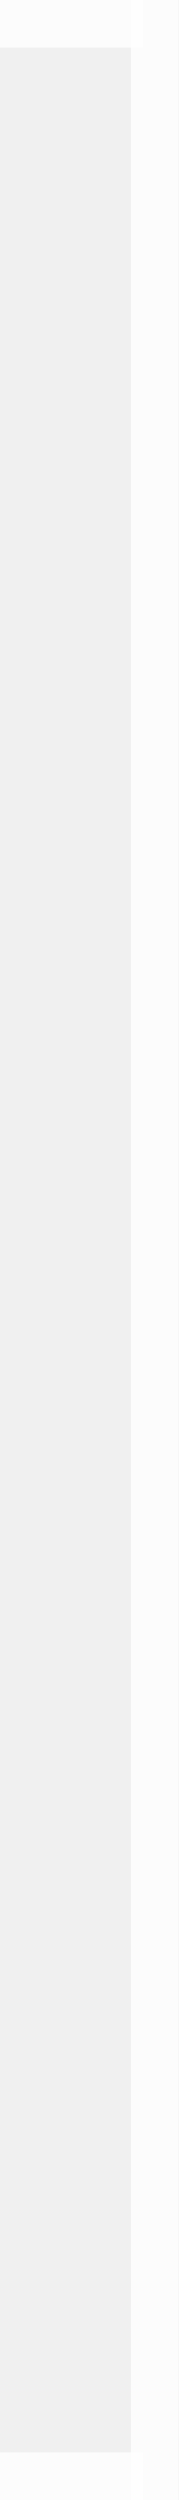
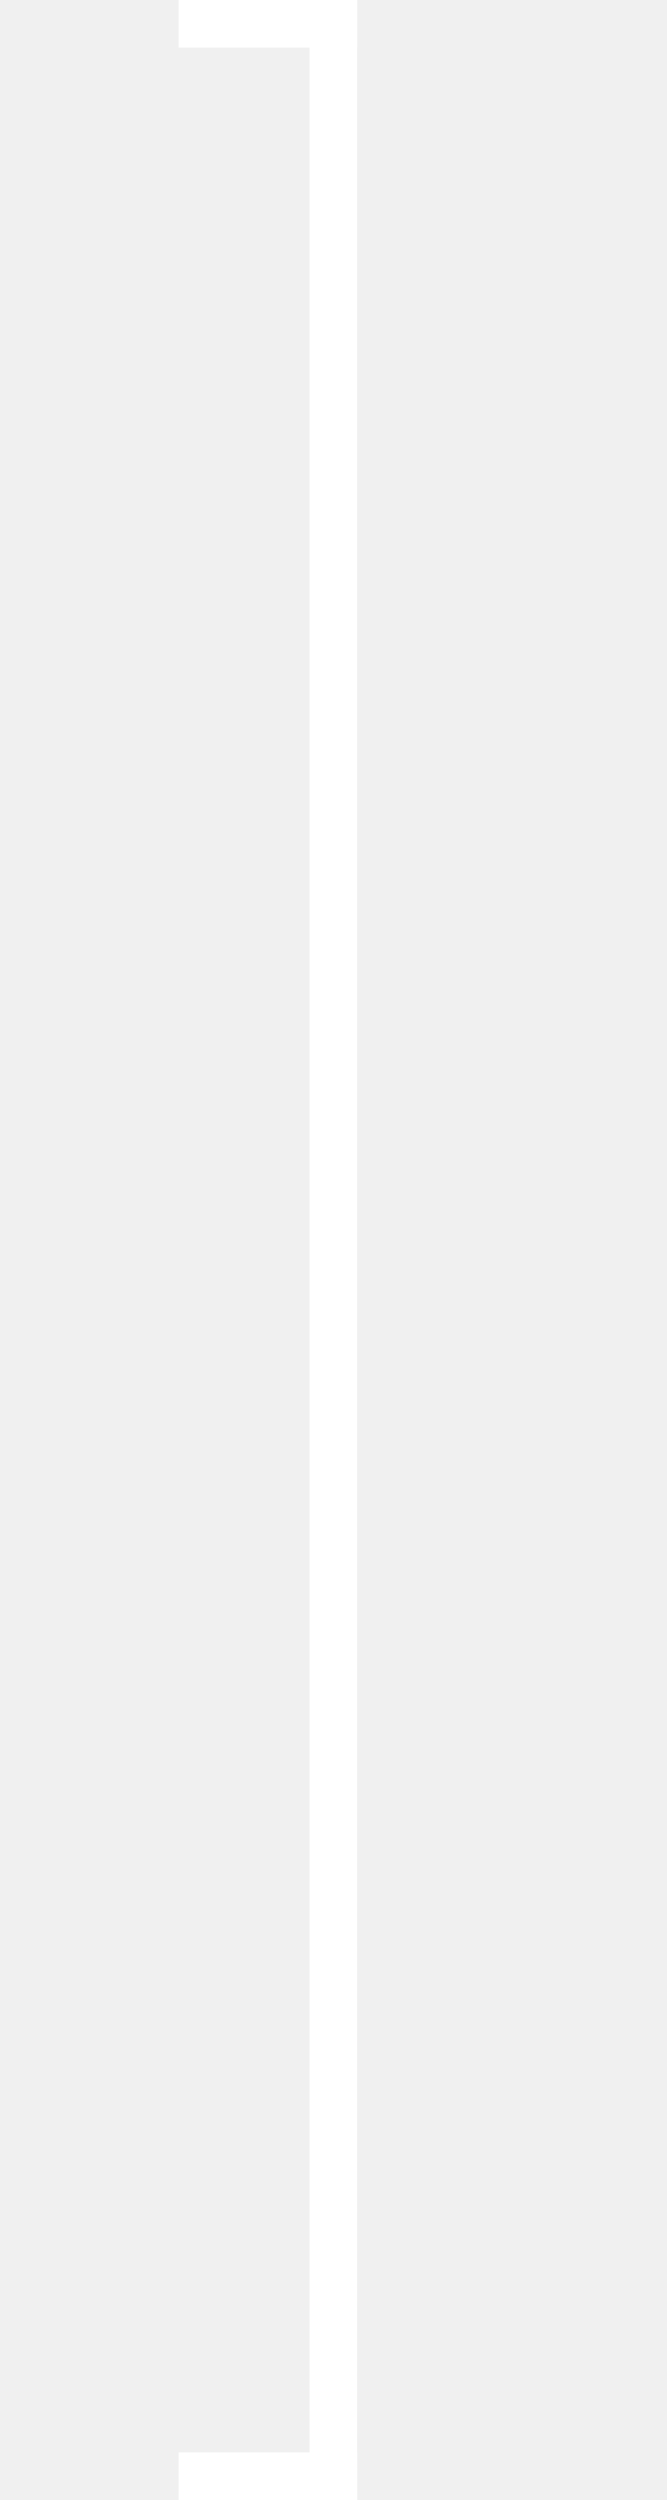
- <svg xmlns="http://www.w3.org/2000/svg" width="7.5" height="105" viewBox="0 0 7.5 105">
-   <g data-name="그룹 11291">
-     <path data-name="선 24" transform="rotate(180 3.25 52.5)" style="fill:none;stroke:#fff;opacity:0.8;stroke-width:2px" d="M0 0v105" />
-     <path data-name="사각형 2505" transform="rotate(-90 1 1)" style="fill:#fff;opacity:0.8;" d="M0 0h2v6H0z" />
-     <path data-name="사각형 2506" transform="rotate(-90 52.5 52.5)" style="fill:#fff;opacity:0.8;" d="M0 0h2v6H0z" />
+ <svg xmlns="http://www.w3.org/2000/svg" width="28" height="105" viewBox="0 0 28 105">
+   <g data-name="그룹 11855">
+     <path data-name="사각형 3321" transform="rotate(90 -44 59)" style="fill:#fff" d="M0 0h2v7.5H0z" />
+     <g data-name="그룹 11854">
+       <path data-name="사각형 2506" transform="rotate(90 7.5 7.5)" style="fill:#fff" d="M0 0h2v7.5H0z" />
+       <path data-name="사각형 3320" transform="translate(13)" style="fill:#fff" d="M0 0h2v105H0z" />
+       <path data-name="사각형 3415" style="opacity:0" d="M0 0h28v105H0z" />
+     </g>
  </g>
</svg>
